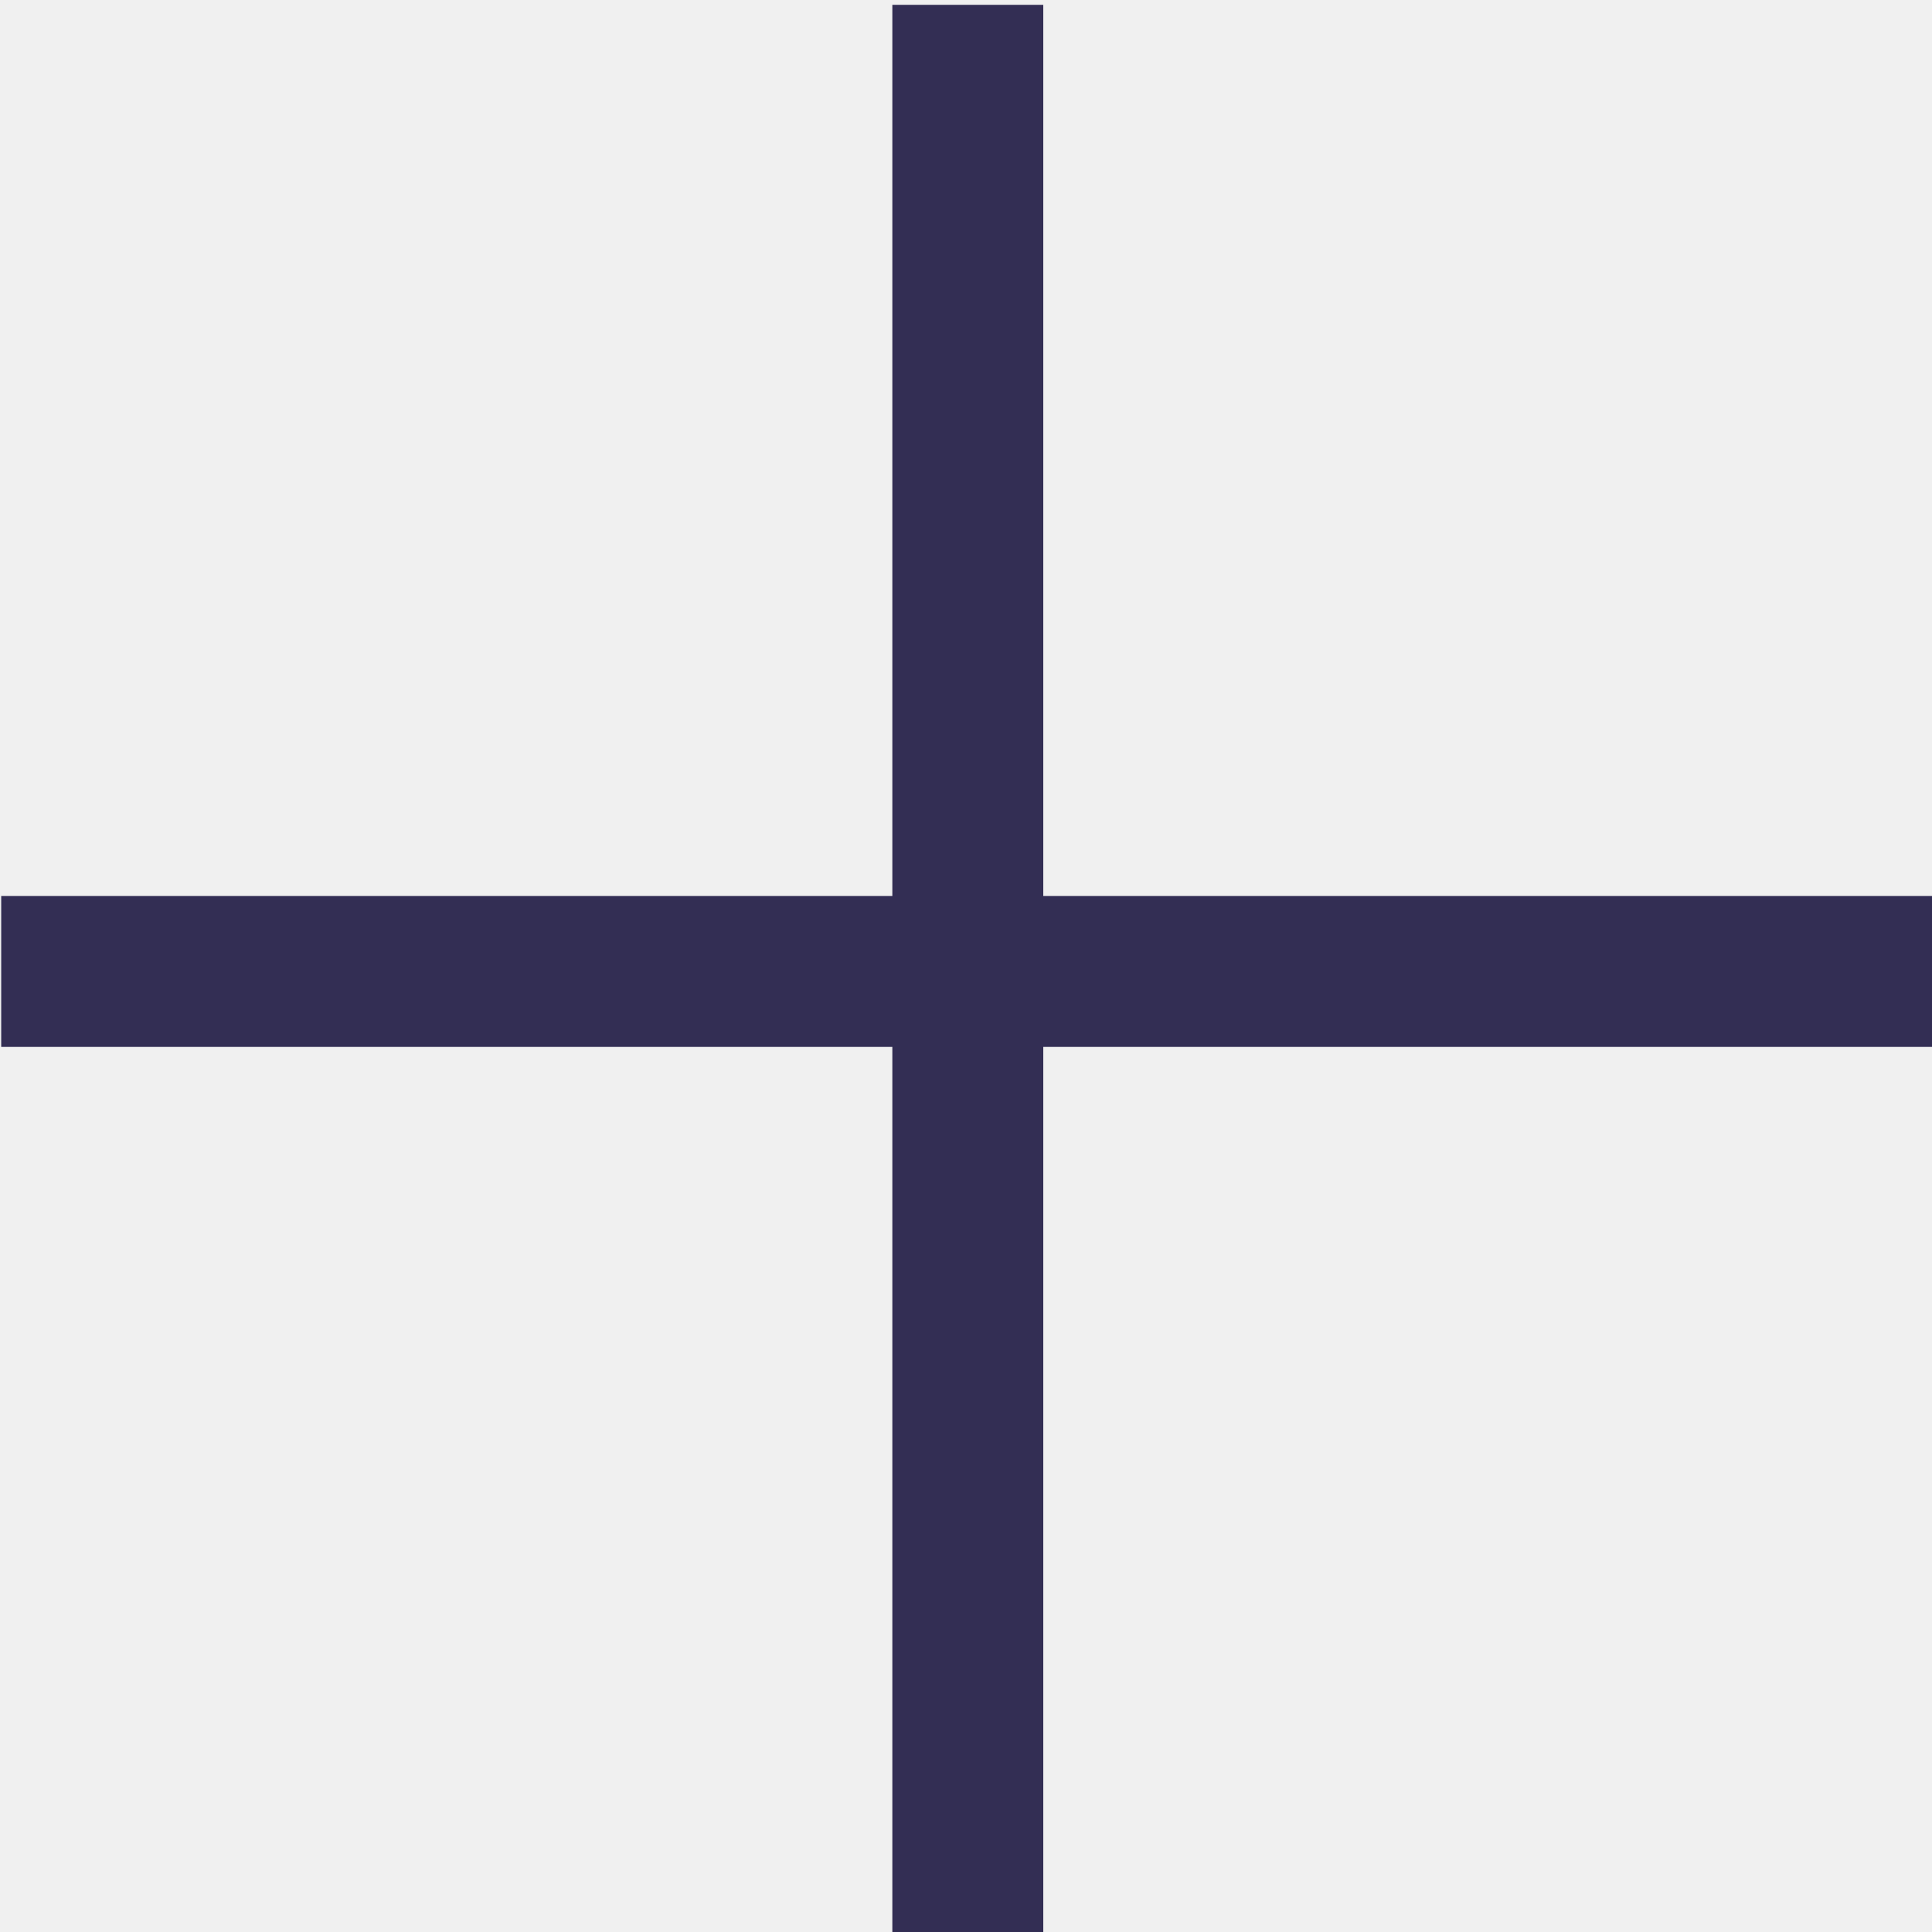
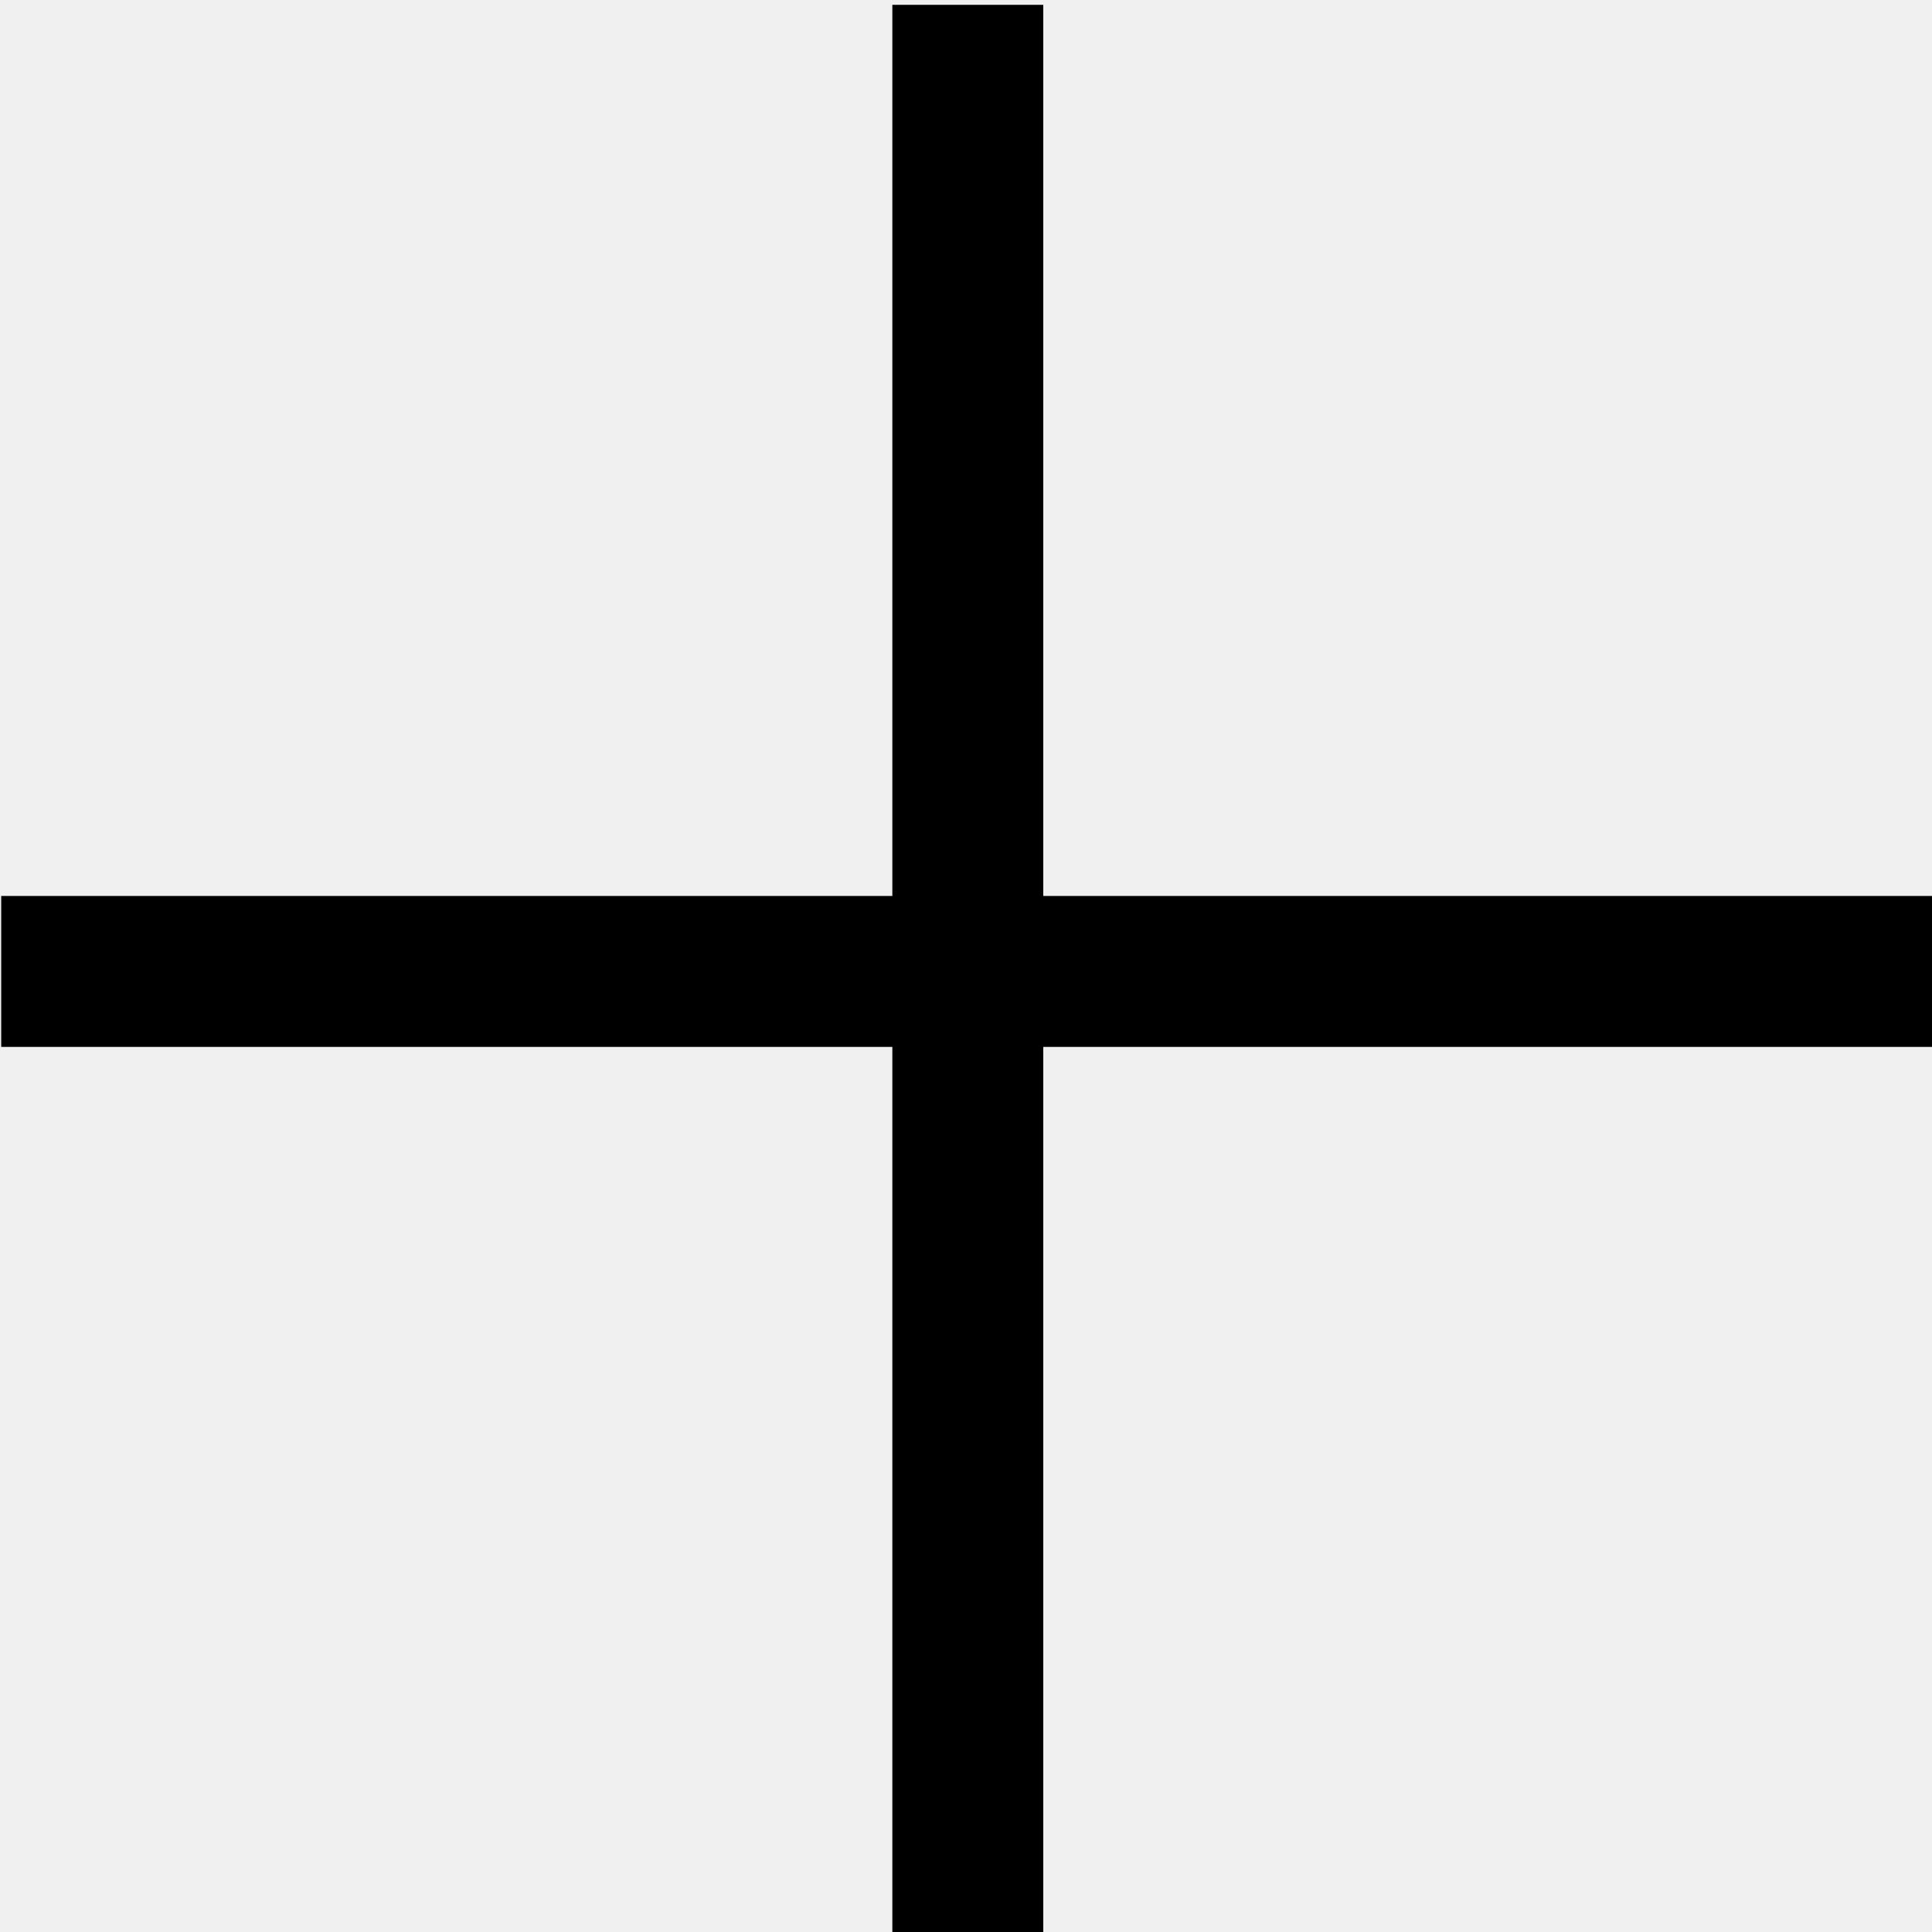
<svg xmlns="http://www.w3.org/2000/svg" viewBox="0 0 16 16" fill="none">
  <mask id="mask0" mask-type="alpha" maskUnits="userSpaceOnUse" x="0" y="0" width="17" height="17">
    <path d="M16.01 7.42H8.64V0.04H7.39V7.42H0.01V8.67H7.39V16.04H8.64V8.67H16.01V7.42Z" fill="white" />
  </mask>
  <g mask="url(#mask0)">
-     <rect width="16" height="16" fill="#332E54" />
+     <rect width="16" height="16" fill="currentColor" />
  </g>
</svg>
